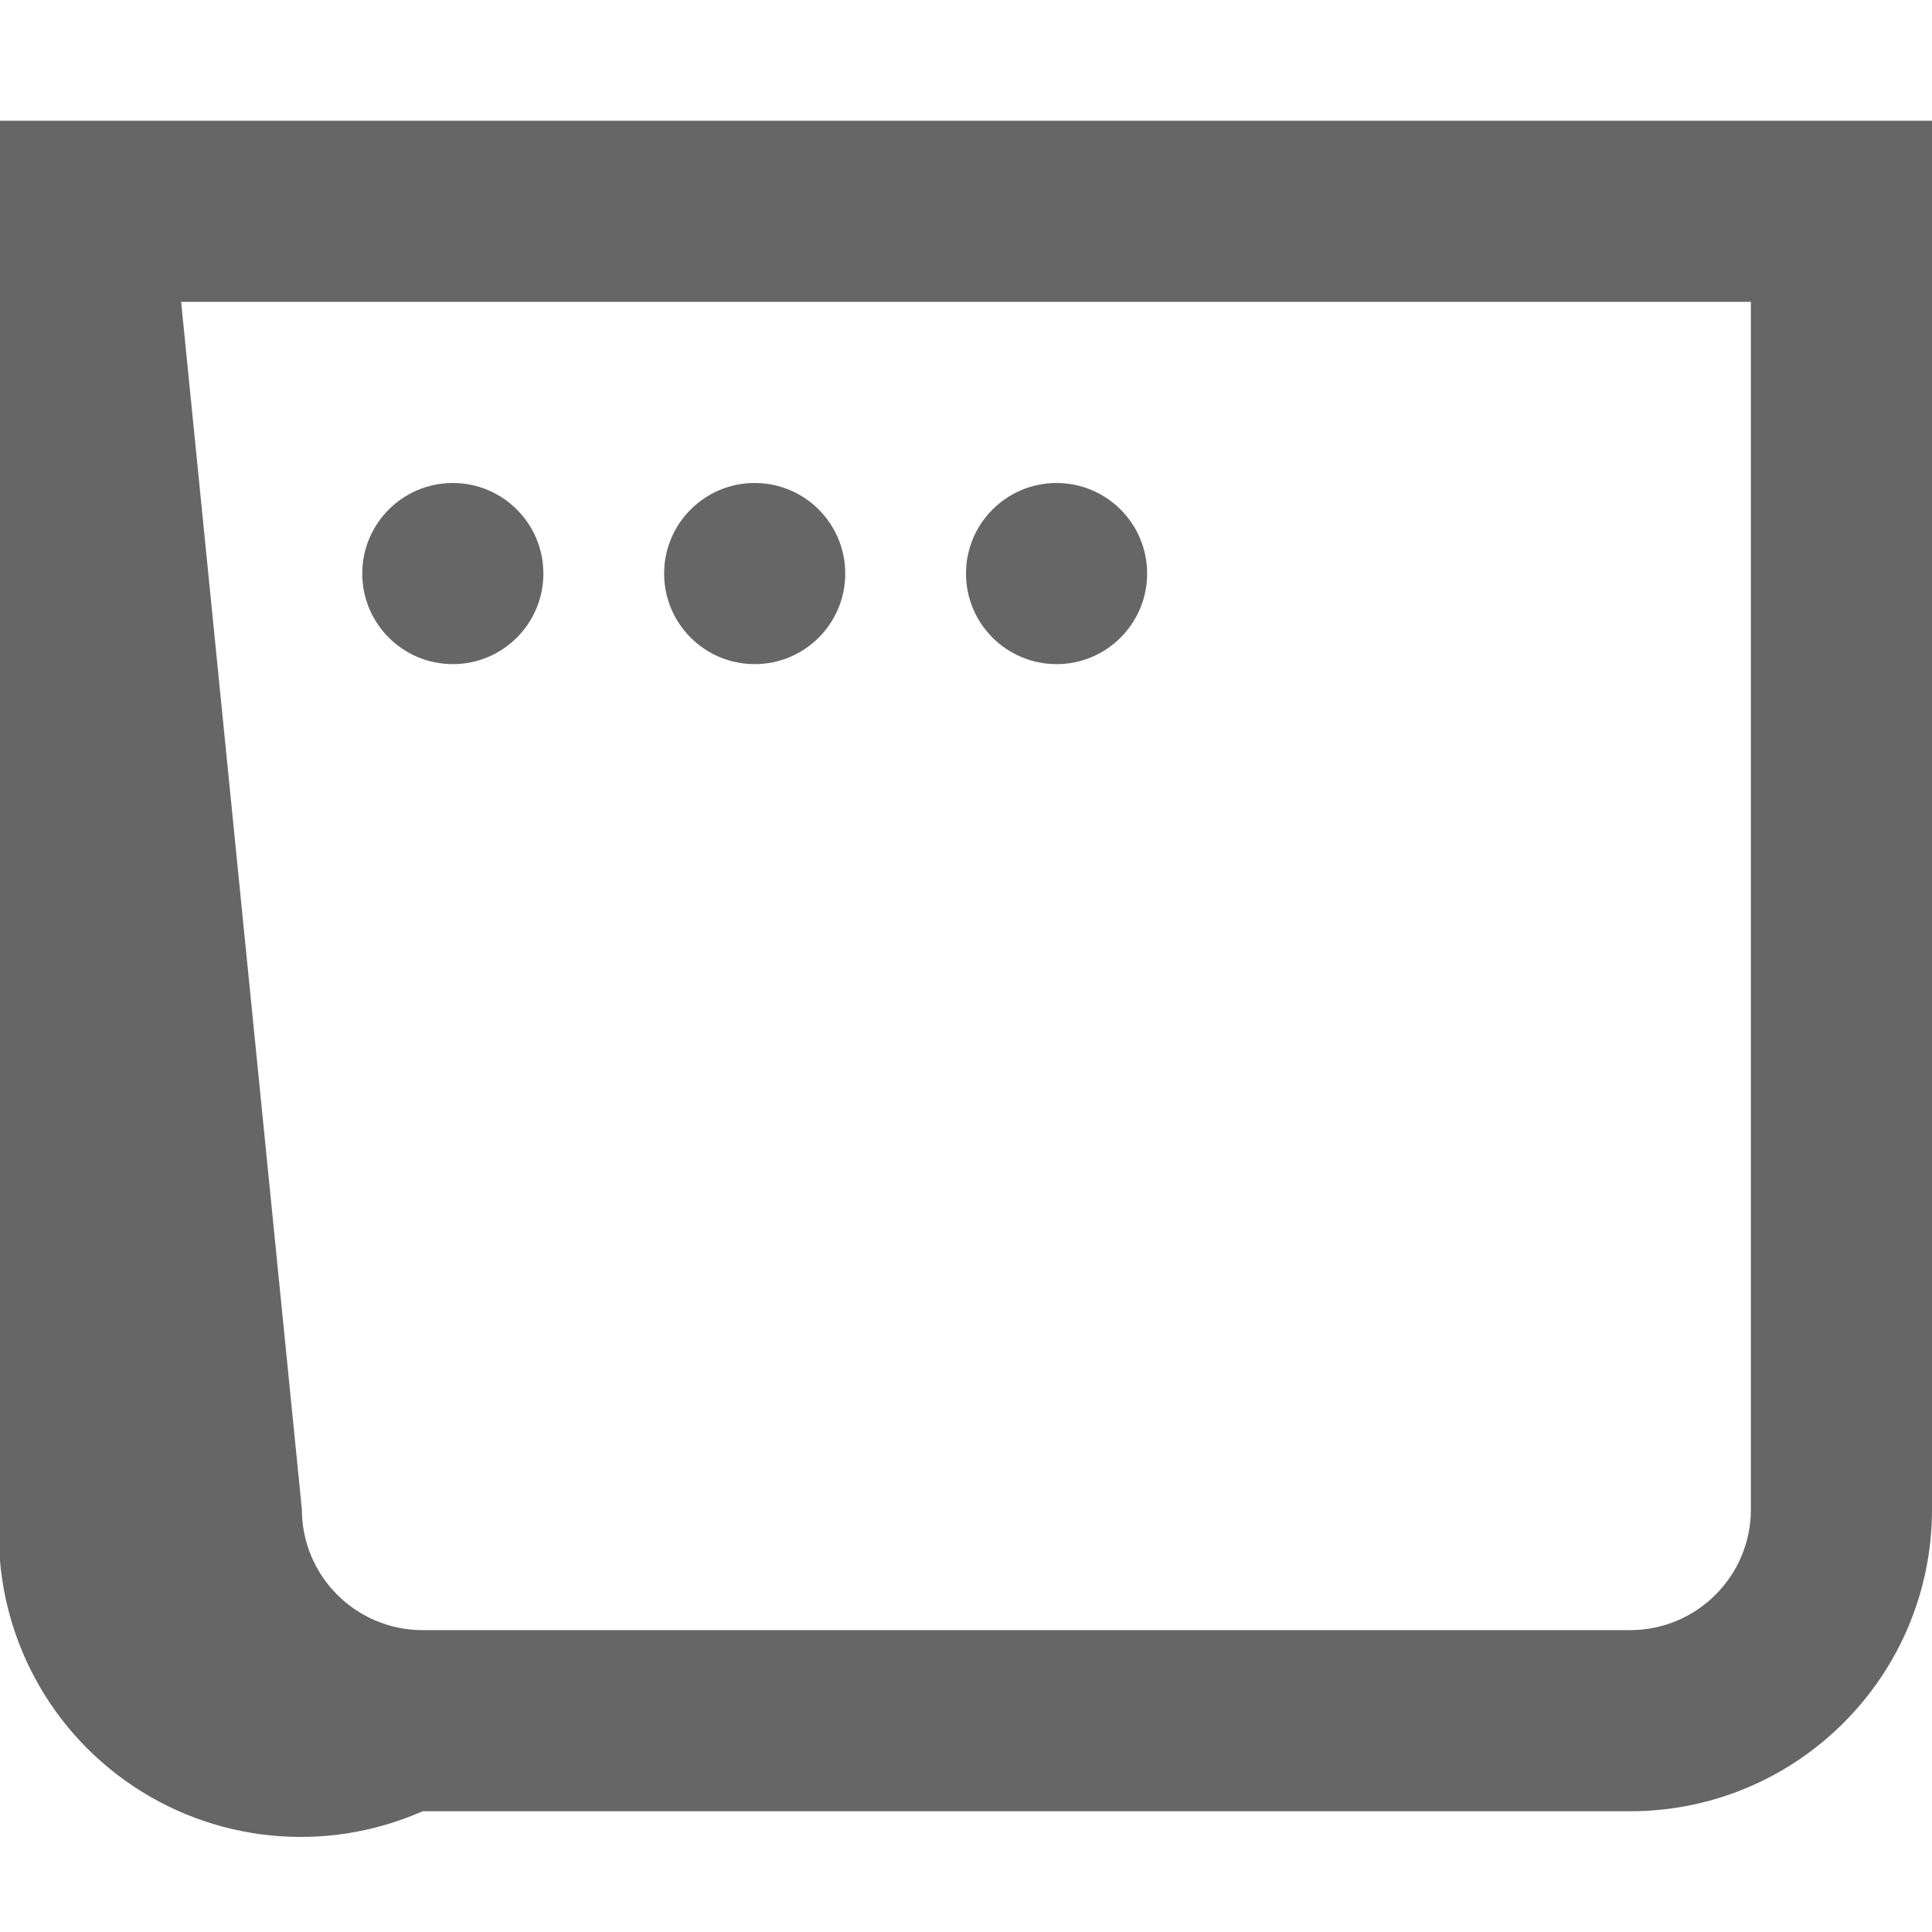
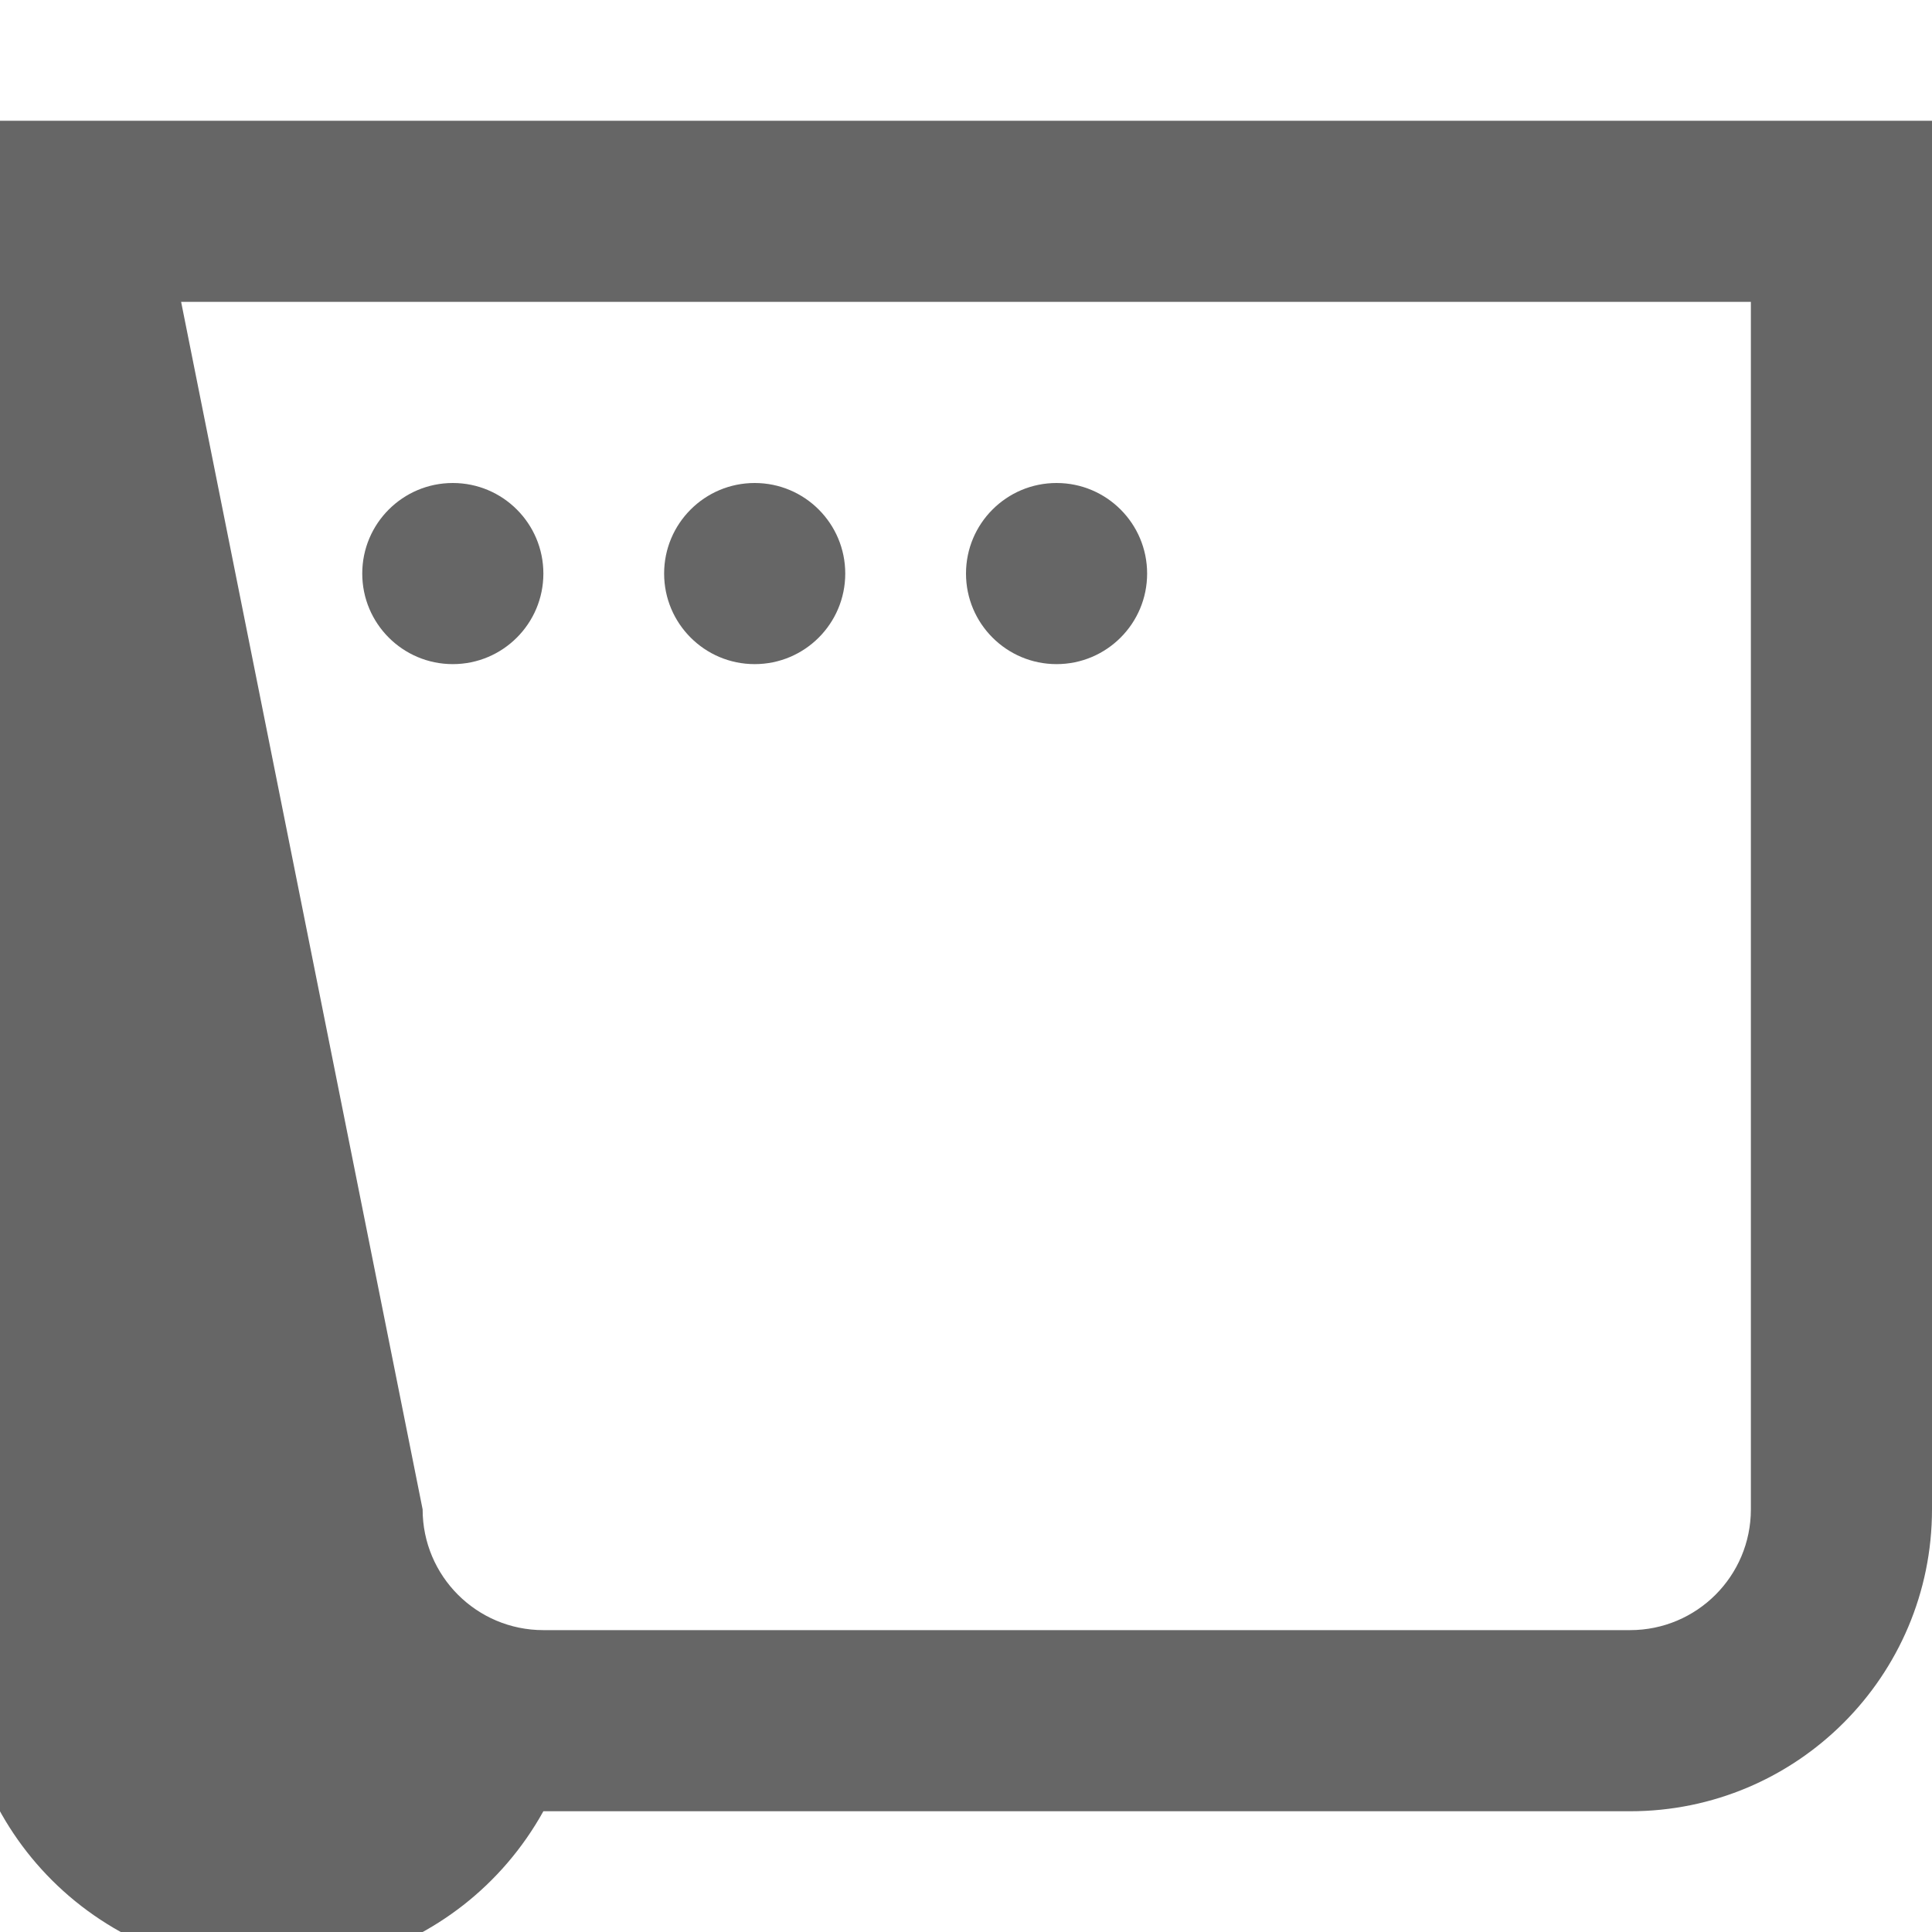
<svg xmlns="http://www.w3.org/2000/svg" fill="none" viewBox="0 0 16 16">
-   <path fill-rule="evenodd" clip-rule="evenodd" d="M1.5 2.5h13v10a1 1 0 0 1-1 1h-10a1 1 0 0 1-1-1zM0 1h16v11.5a2.5 2.5 0 0 1-2.5 2.5h-10A2.5 2.5 0 0 1 0 12.5zm3.75 4.5a.75.75 0 1 0 0-1.5.75.75 0 0 0 0 1.5M7 4.75a.75.75 0 1 1-1.5 0 .75.75 0 0 1 1.5 0m1.75.75a.75.75 0 1 0 0-1.5.75.75 0 0 0 0 1.5" fill="#666" />
+   <path fill-rule="evenodd" clip-rule="evenodd" d="M1.5 2.5h13v10a1 1 0 0 1-1 1h-9a1 1 0 0 1-1-1zM0 1h16v11.5a2.5 2.5 0 0 1-2.5 2.5h-9A2.5 2.5 0 0 1 0 12.5zm3.75 4.5a.75.75 0 1 0 0-1.5.75.75 0 0 0 0 1.5M7 4.75a.75.75 0 1 1-1.5 0 .75.75 0 0 1 1.5 0m1.75.75a.75.75 0 1 0 0-1.5.75.75 0 0 0 0 1.5" fill="#666" />
</svg>
